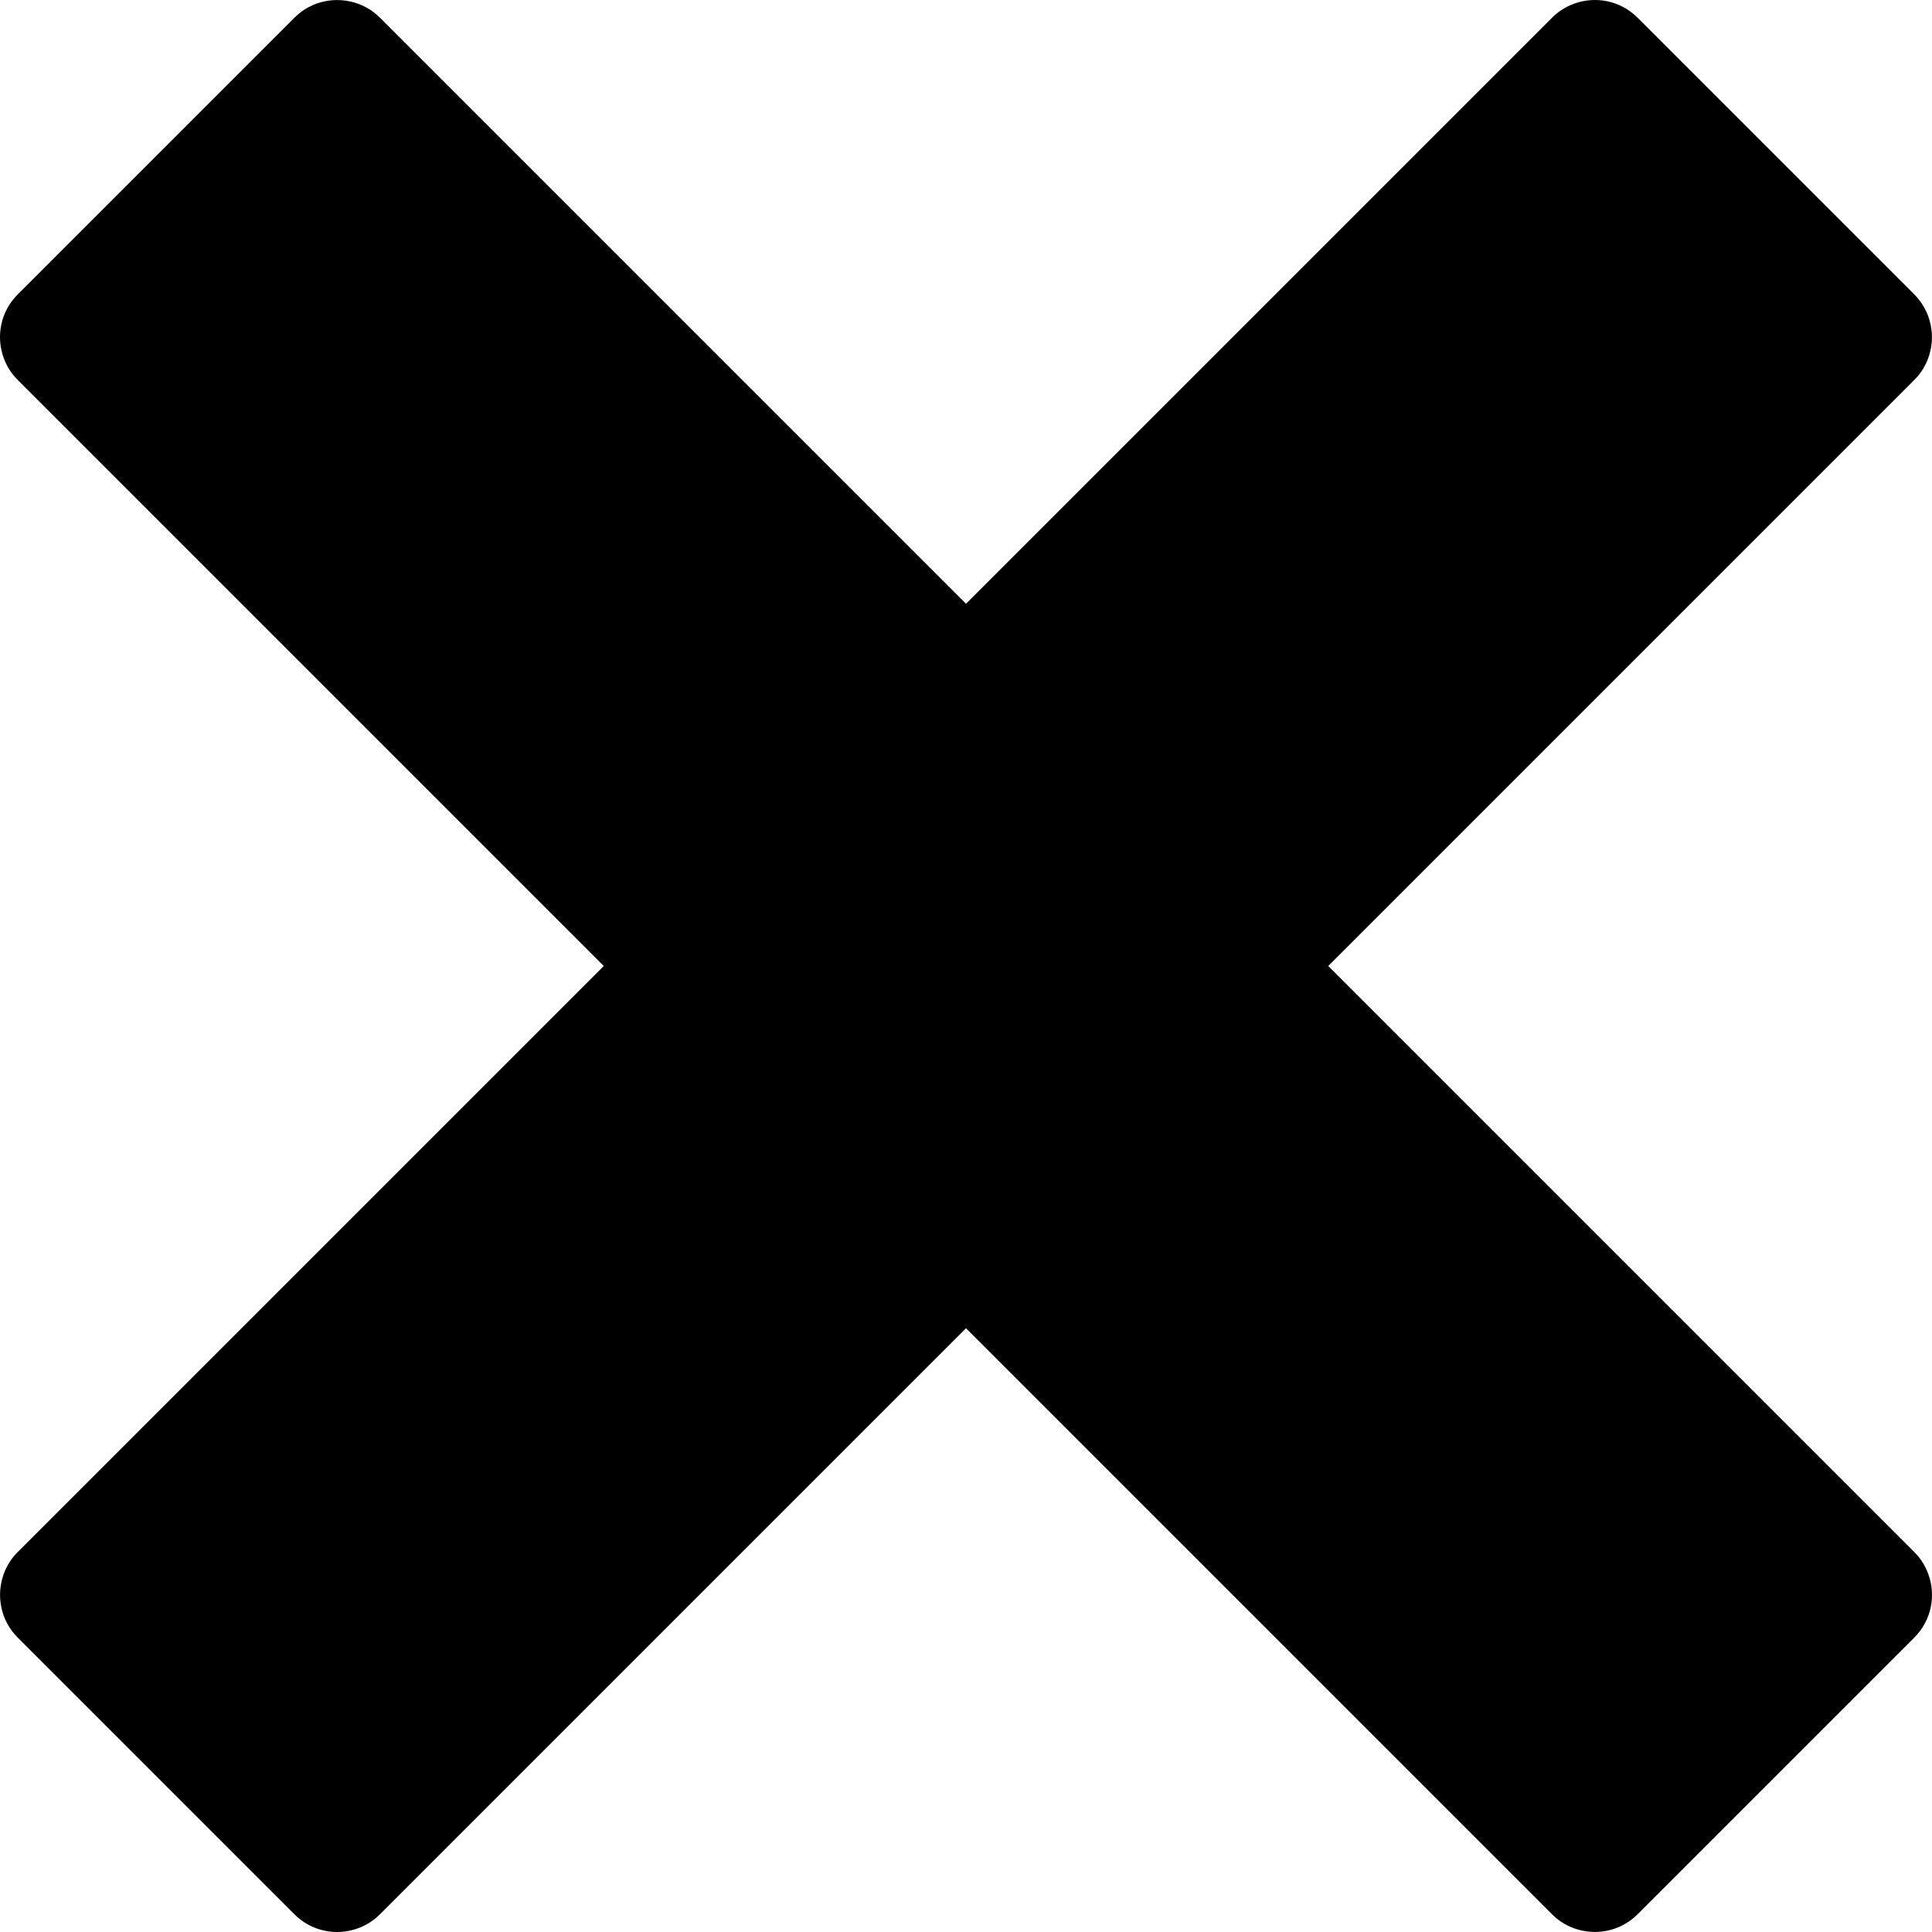
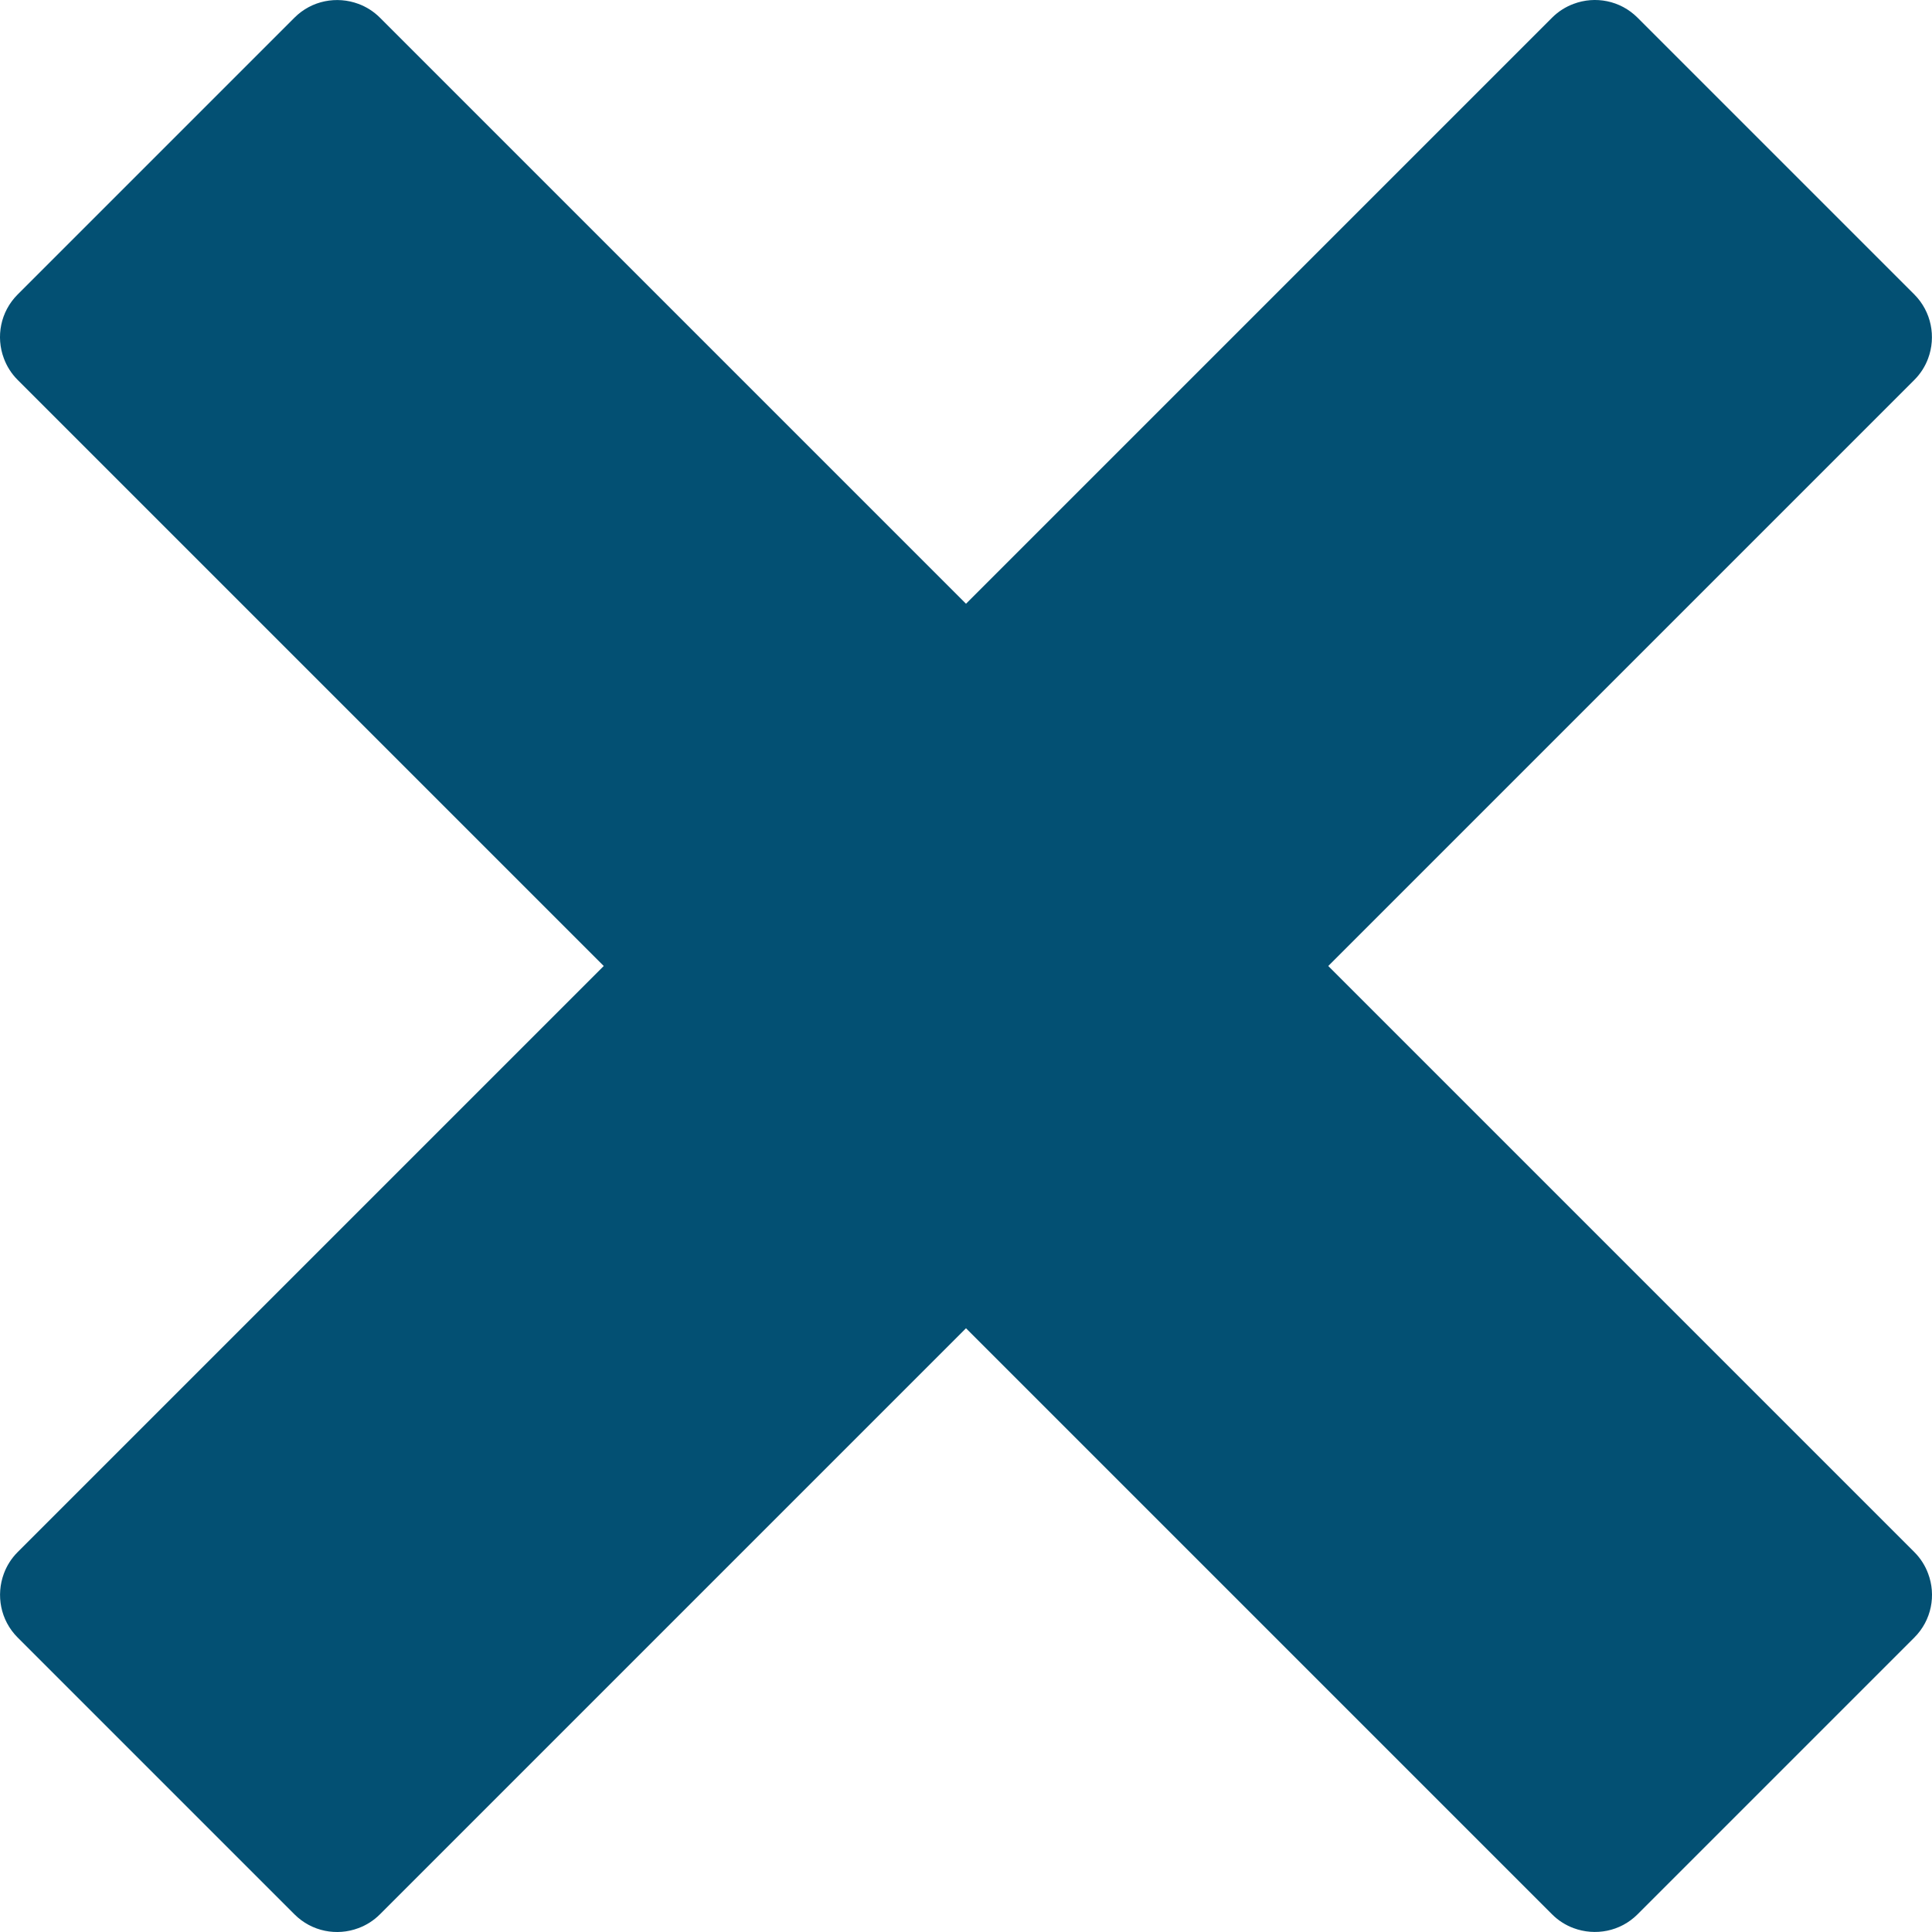
<svg xmlns="http://www.w3.org/2000/svg" version="1.1" width="16" height="16" viewBox="0 0 16 16">
-   <path fill="#000000" d="M15.854 12.854c-0-0-0-0-0-0l-4.854-4.854 4.854-4.854c0-0 0-0 0-0 0.052-0.052 0.090-0.113 0.114-0.178 0.066-0.178 0.028-0.386-0.114-0.529l-2.293-2.293c-0.143-0.143-0.351-0.181-0.529-0.114-0.065 0.024-0.126 0.062-0.178 0.114 0 0-0 0-0 0l-4.854 4.854-4.854-4.854c-0-0-0-0-0-0-0.052-0.052-0.113-0.090-0.178-0.114-0.178-0.066-0.386-0.029-0.529 0.114l-2.293 2.293c-0.143 0.143-0.181 0.351-0.114 0.529 0.024 0.065 0.062 0.126 0.114 0.178 0 0 0 0 0 0l4.854 4.854-4.854 4.854c-0 0-0 0-0 0-0.052 0.052-0.090 0.113-0.114 0.178-0.066 0.178-0.029 0.386 0.114 0.529l2.293 2.293c0.143 0.143 0.351 0.181 0.529 0.114 0.065-0.024 0.126-0.062 0.178-0.114 0-0 0-0 0-0l4.854-4.854 4.854 4.854c0 0 0 0 0 0 0.052 0.052 0.113 0.090 0.178 0.114 0.178 0.066 0.386 0.029 0.529-0.114l2.293-2.293c0.143-0.143 0.181-0.351 0.114-0.529-0.024-0.065-0.062-0.126-0.114-0.178z" />
+   <path fill="#035073" d="M15.854 12.854c-0-0-0-0-0-0l-4.854-4.854 4.854-4.854c0-0 0-0 0-0 0.052-0.052 0.090-0.113 0.114-0.178 0.066-0.178 0.028-0.386-0.114-0.529l-2.293-2.293c-0.143-0.143-0.351-0.181-0.529-0.114-0.065 0.024-0.126 0.062-0.178 0.114 0 0-0 0-0 0l-4.854 4.854-4.854-4.854c-0-0-0-0-0-0-0.052-0.052-0.113-0.090-0.178-0.114-0.178-0.066-0.386-0.029-0.529 0.114l-2.293 2.293c-0.143 0.143-0.181 0.351-0.114 0.529 0.024 0.065 0.062 0.126 0.114 0.178 0 0 0 0 0 0l4.854 4.854-4.854 4.854c-0 0-0 0-0 0-0.052 0.052-0.090 0.113-0.114 0.178-0.066 0.178-0.029 0.386 0.114 0.529l2.293 2.293c0.143 0.143 0.351 0.181 0.529 0.114 0.065-0.024 0.126-0.062 0.178-0.114 0-0 0-0 0-0l4.854-4.854 4.854 4.854c0 0 0 0 0 0 0.052 0.052 0.113 0.090 0.178 0.114 0.178 0.066 0.386 0.029 0.529-0.114l2.293-2.293c0.143-0.143 0.181-0.351 0.114-0.529-0.024-0.065-0.062-0.126-0.114-0.178z" />
</svg>
